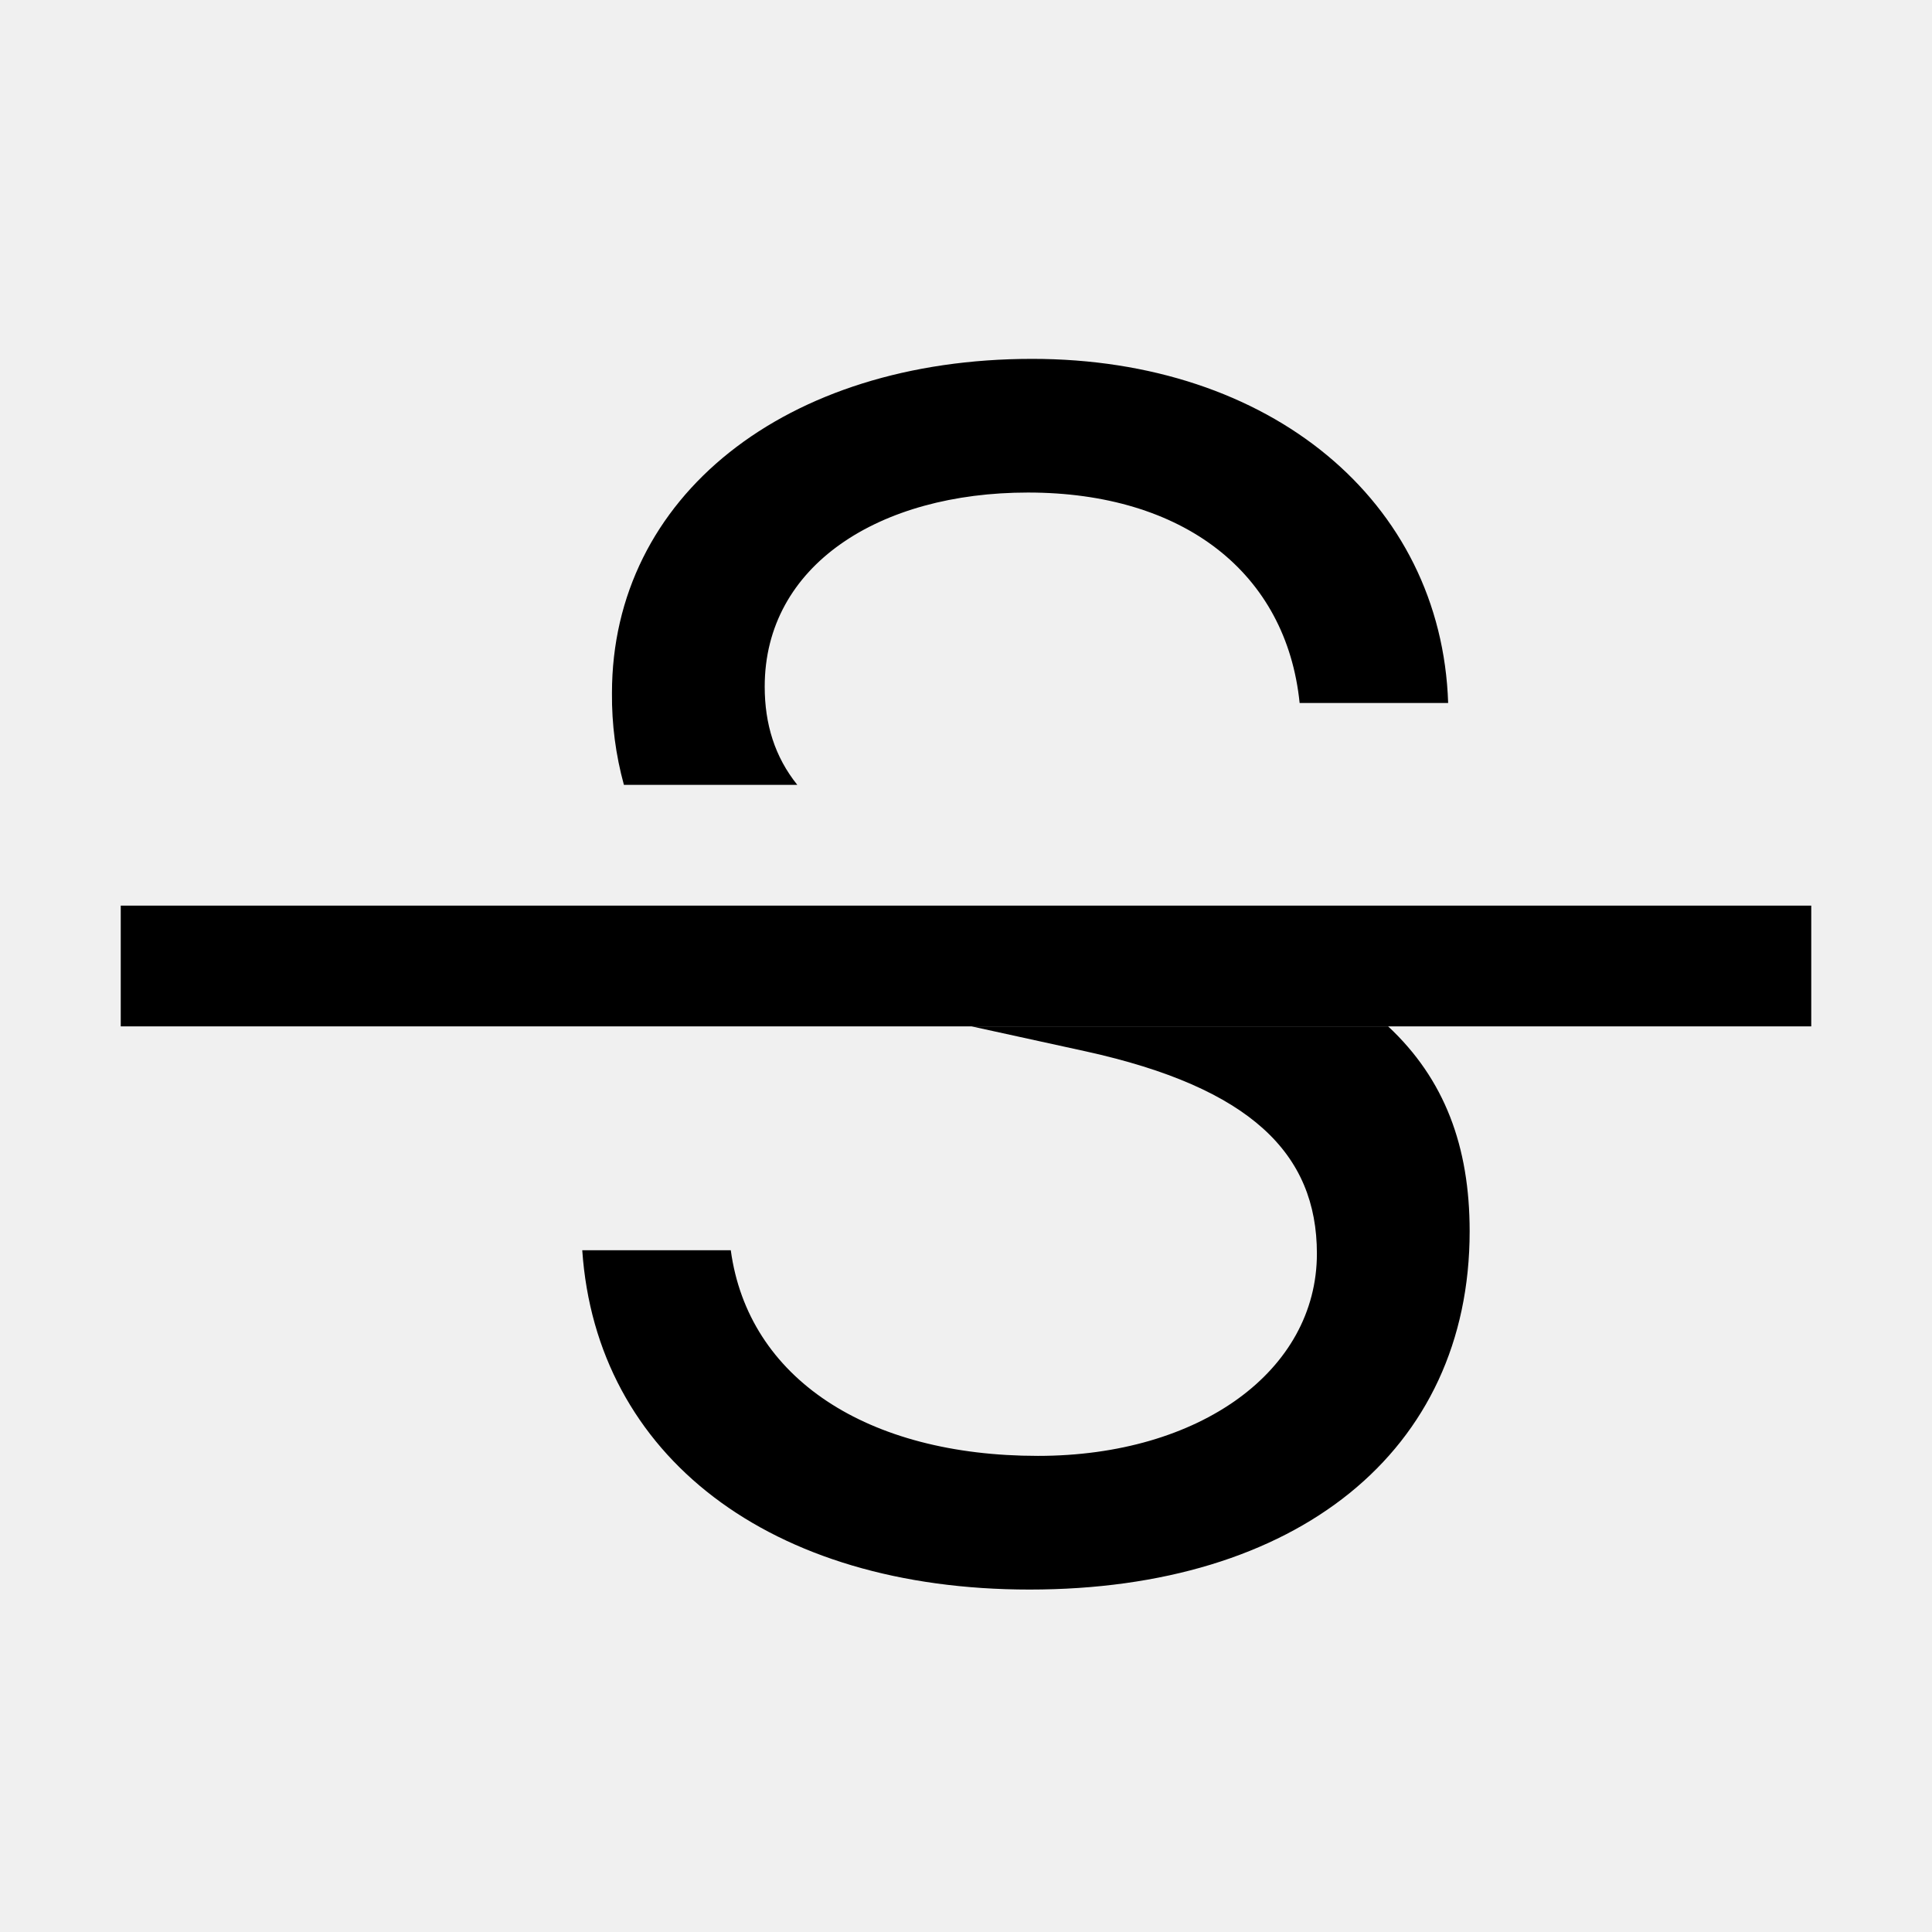
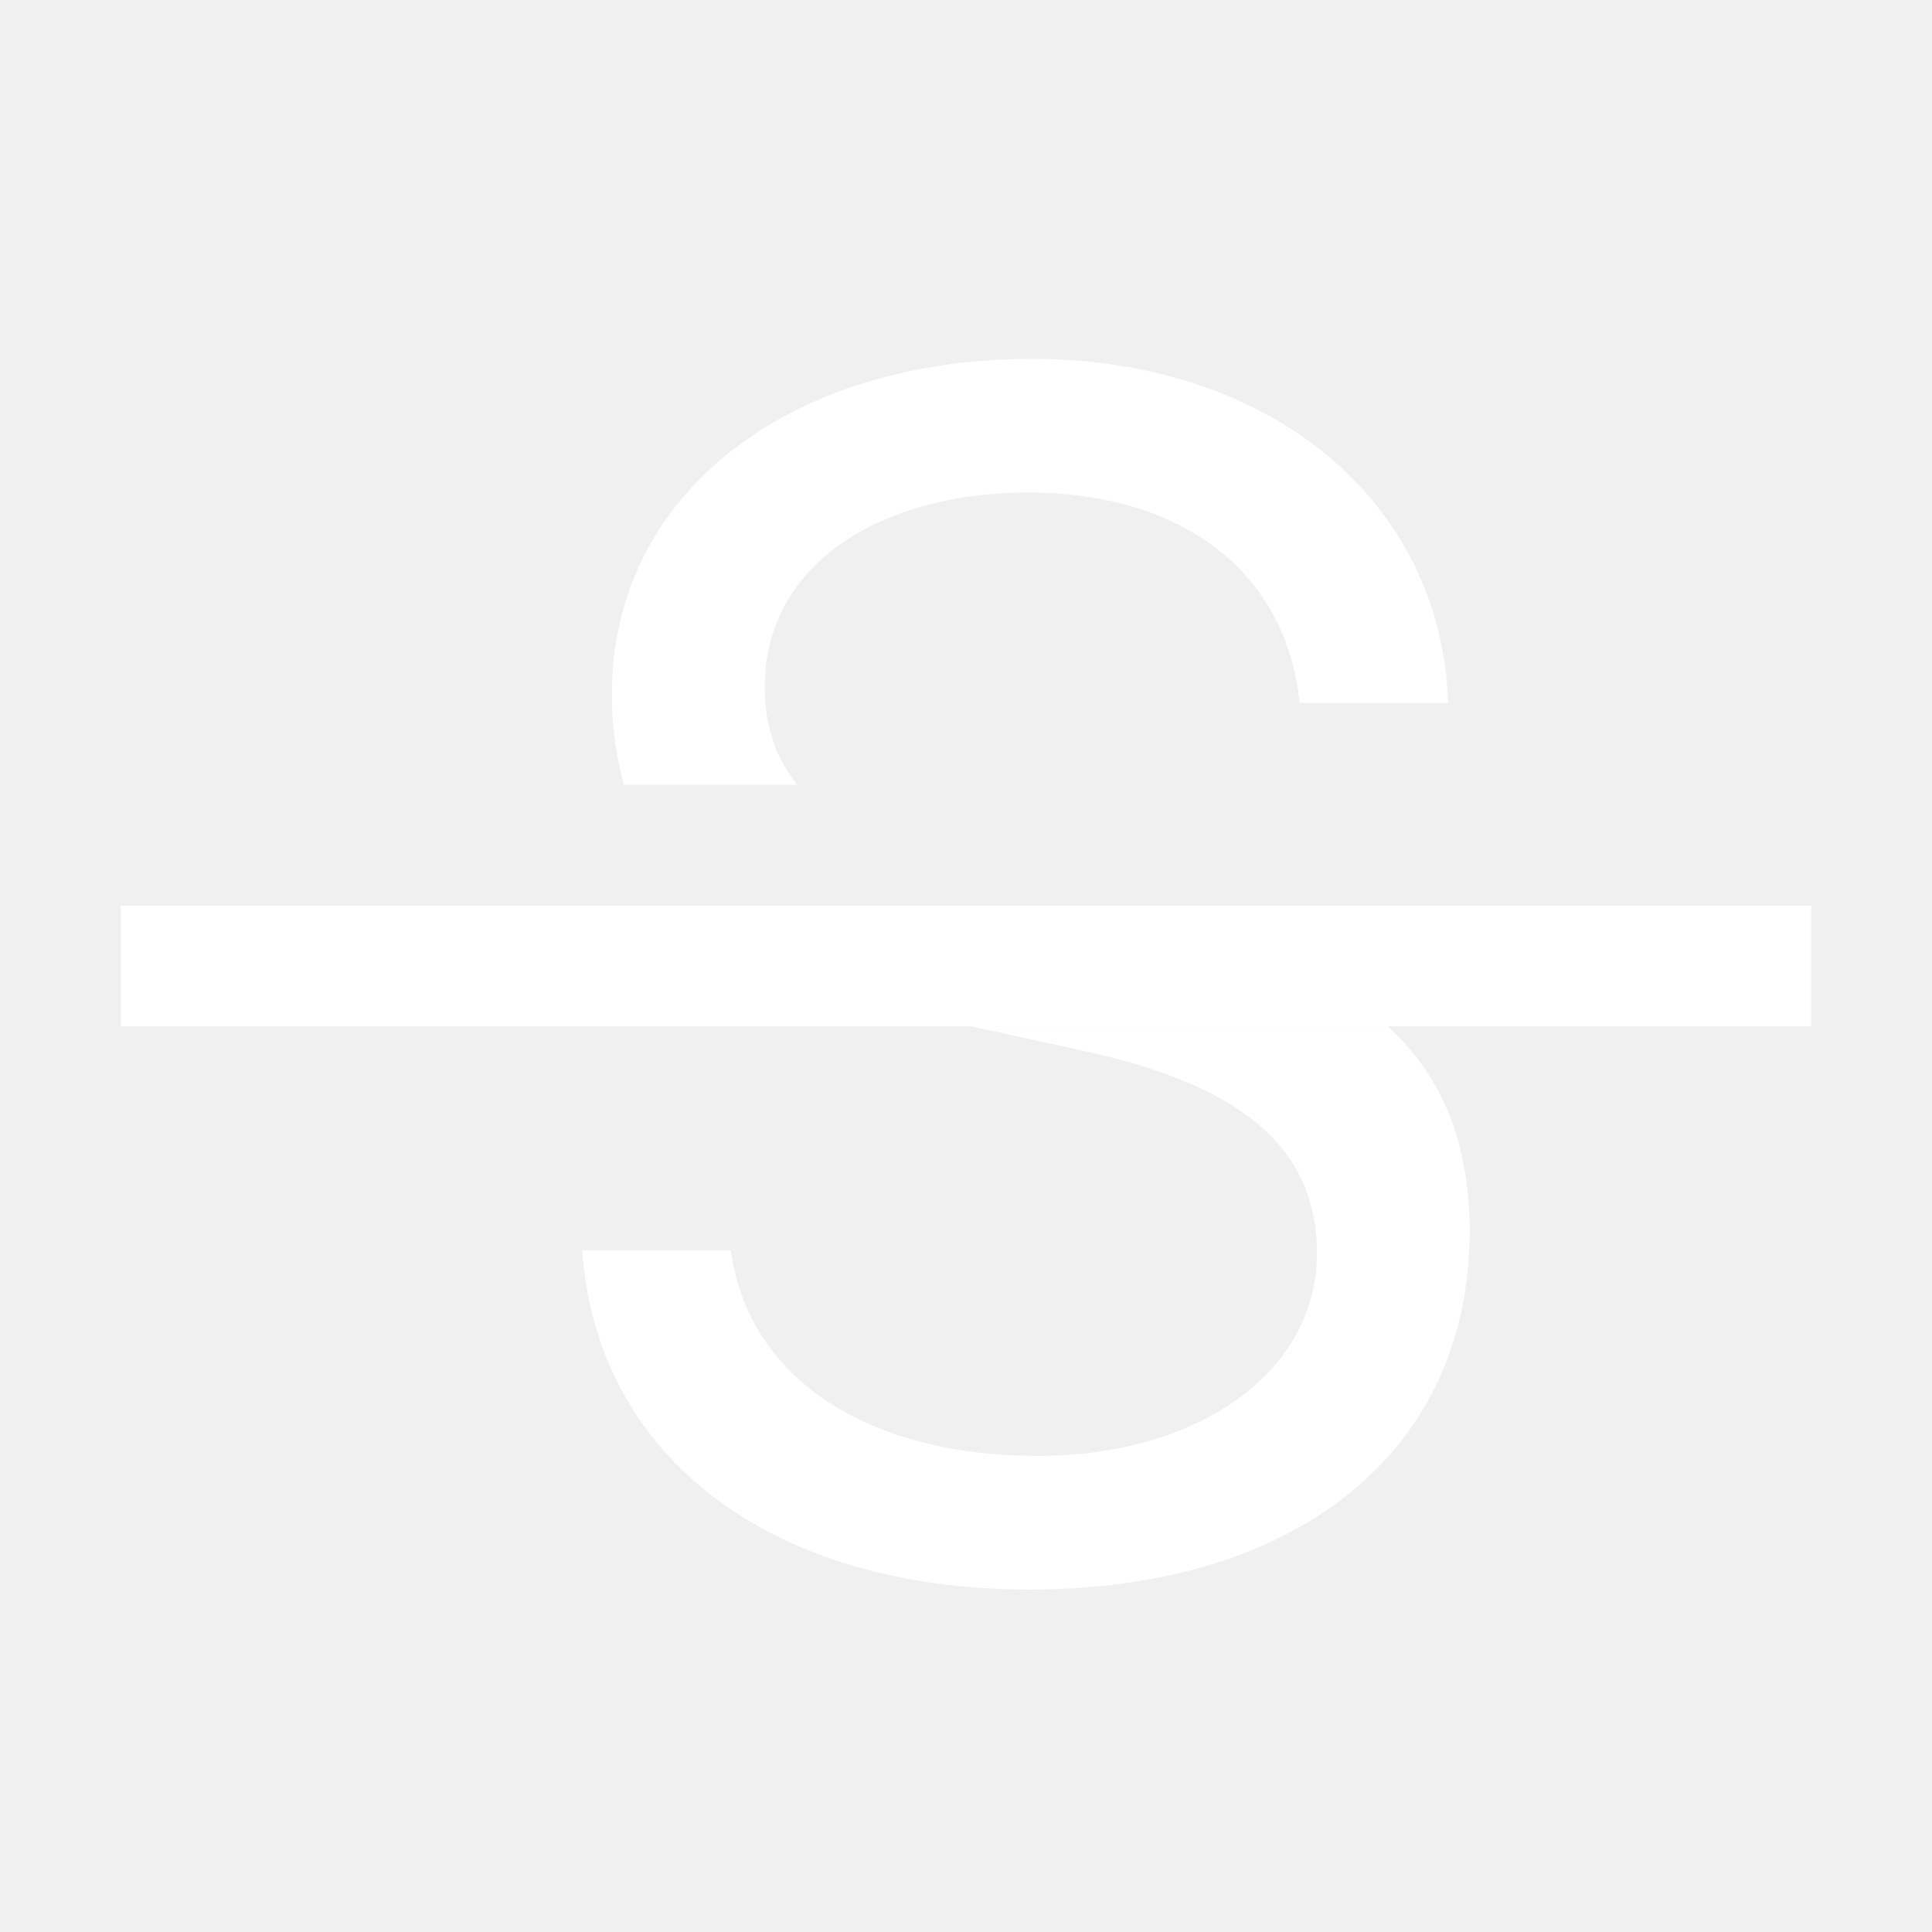
- <svg xmlns="http://www.w3.org/2000/svg" width="1em" height="1em" viewBox="0 0 16 16">
+ <svg xmlns="http://www.w3.org/2000/svg" fill="#ffffff" width="1em" height="1em" viewBox="0 0 16 16">
  <path d="M8.527 13.164c-2.153 0-3.589-1.107-3.705-2.81h1.23c.144 1.06 1.129 1.703 2.544 1.703 1.34 0 2.31-.705 2.31-1.675 0-.827-.547-1.374-1.914-1.675L8.046 8.5h3.45c.468.437.675.994.675 1.697 0 1.826-1.436 2.967-3.644 2.967zM6.602 6.5H5.167a2.776 2.776 0 0 1-.099-.76c0-1.627 1.436-2.768 3.48-2.768 1.969 0 3.39 1.175 3.445 2.85h-1.23c-.11-1.08-.964-1.743-2.25-1.743-1.23 0-2.18.602-2.18 1.607 0 .31.083.581.27.814z" />
  <path fill-rule="evenodd" d="M15 8.5H1v-1h14v1z" />
</svg>
